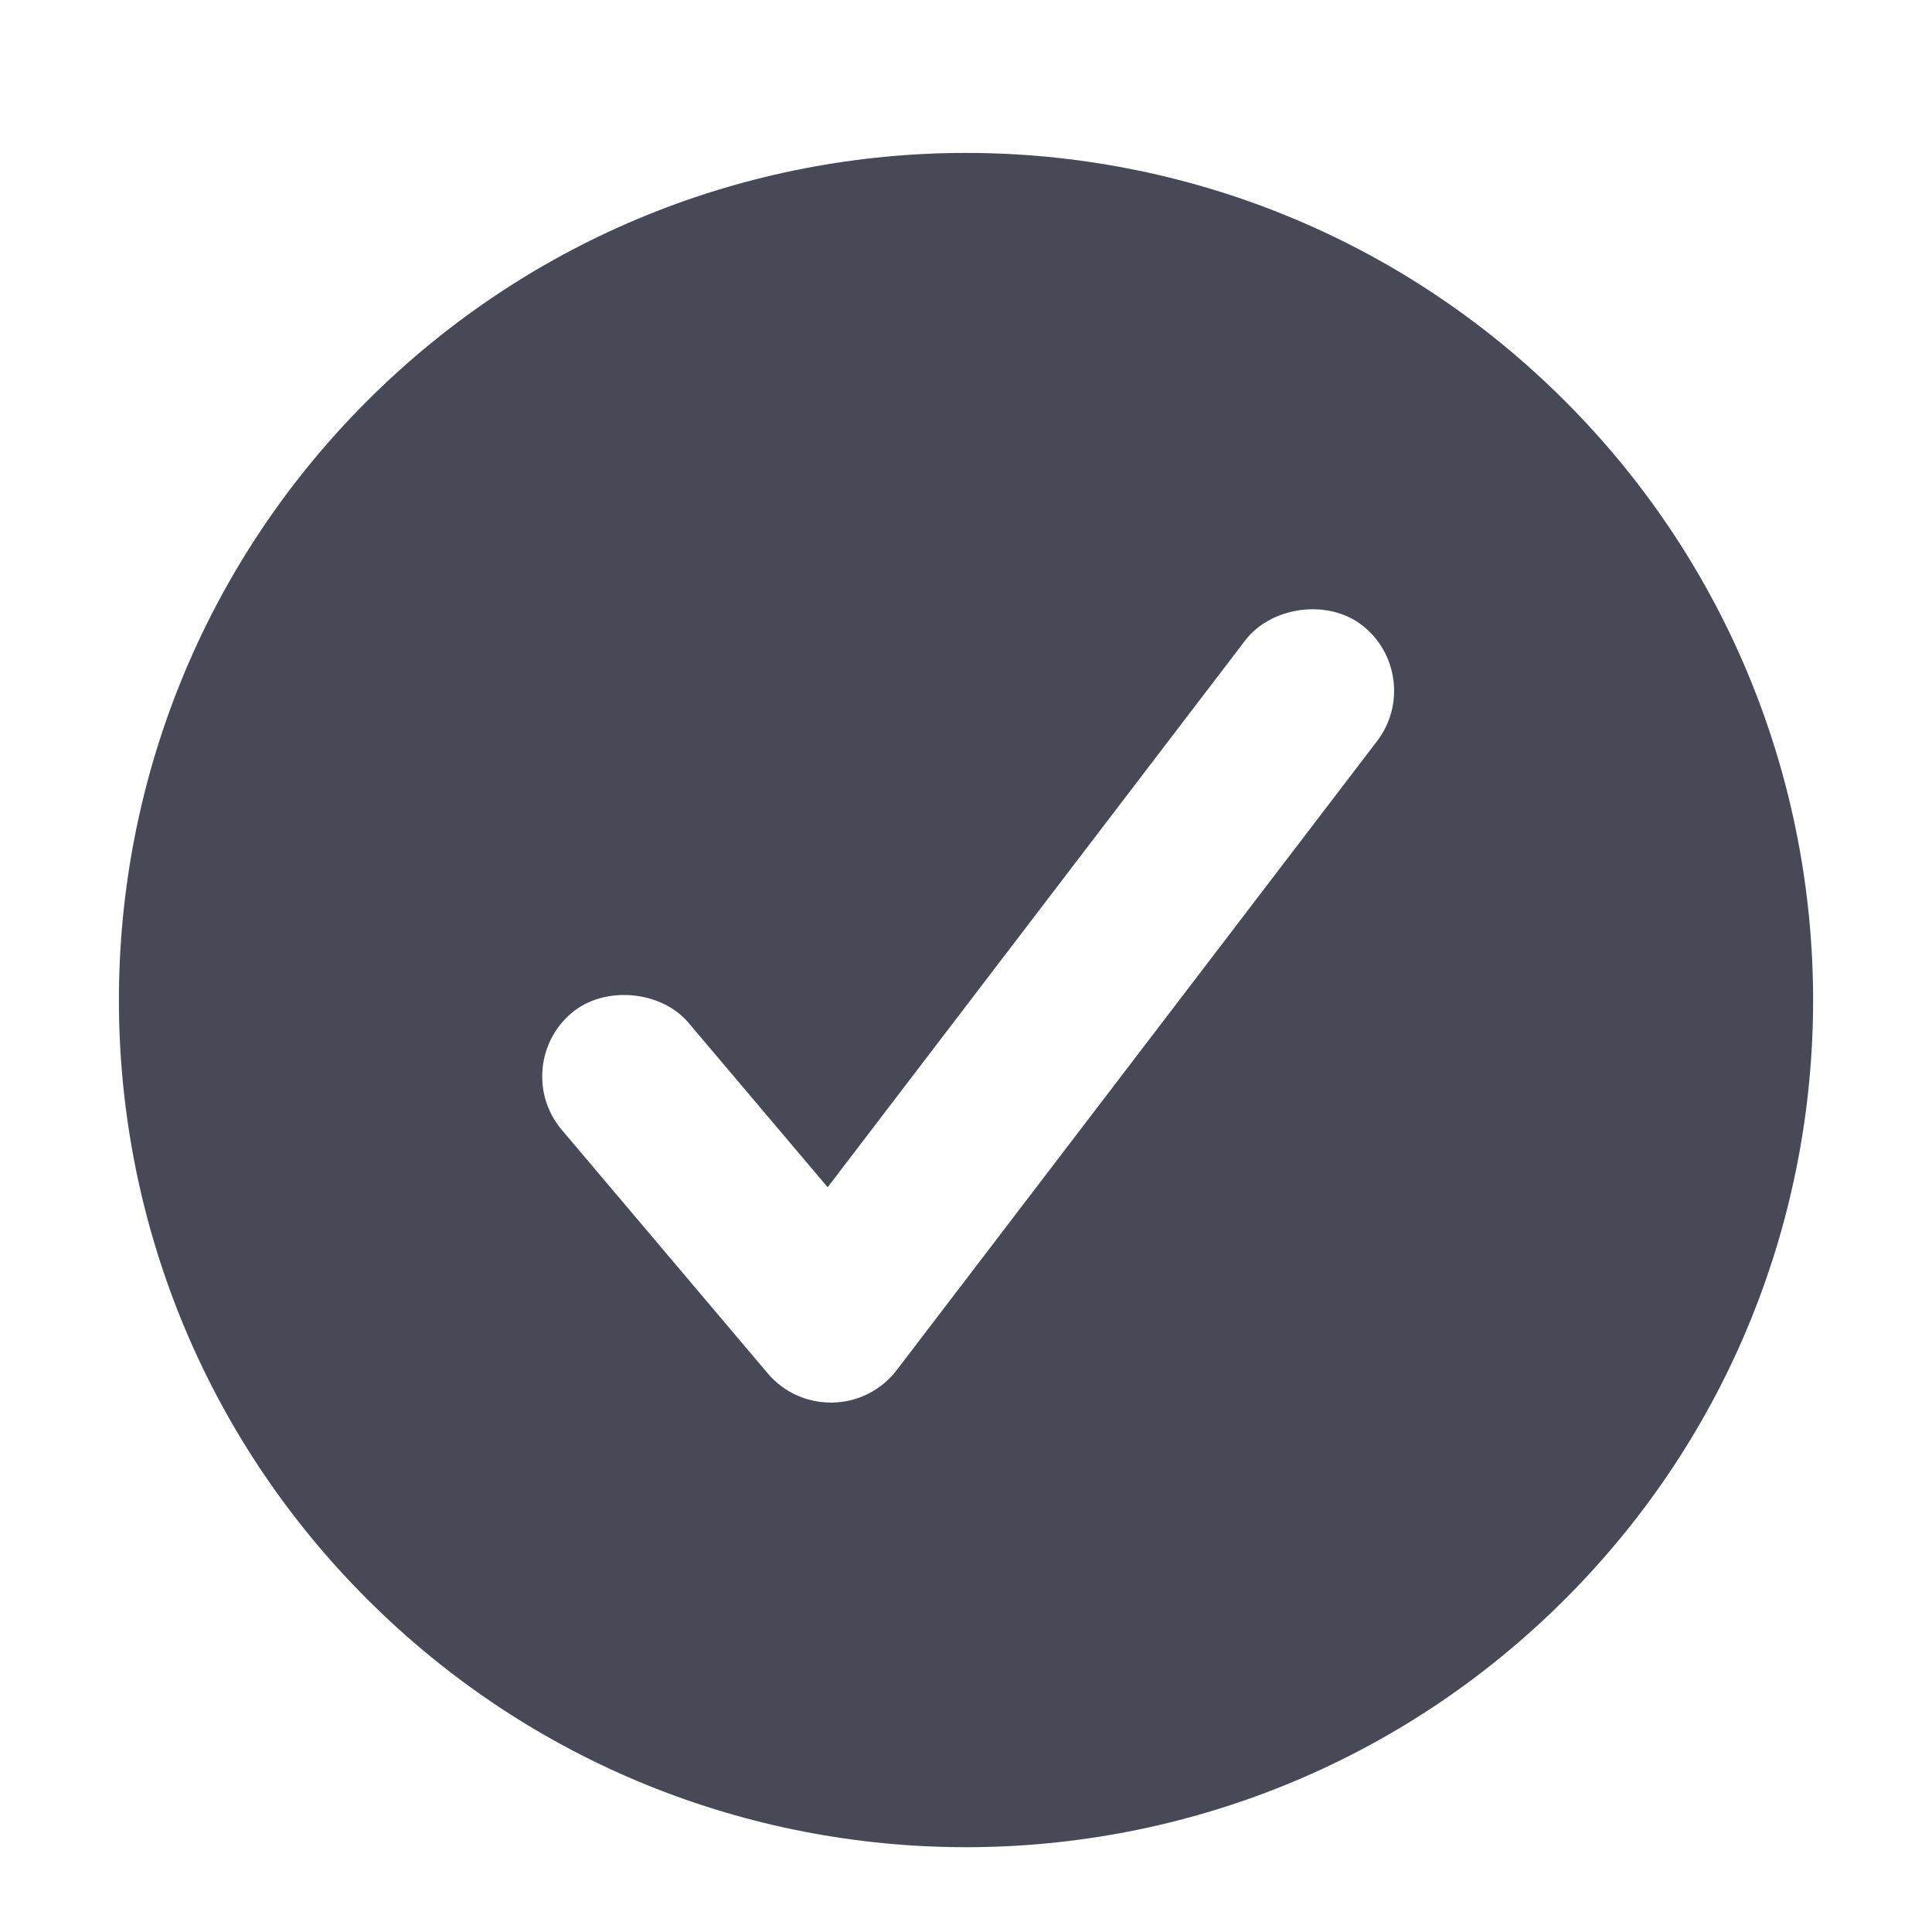
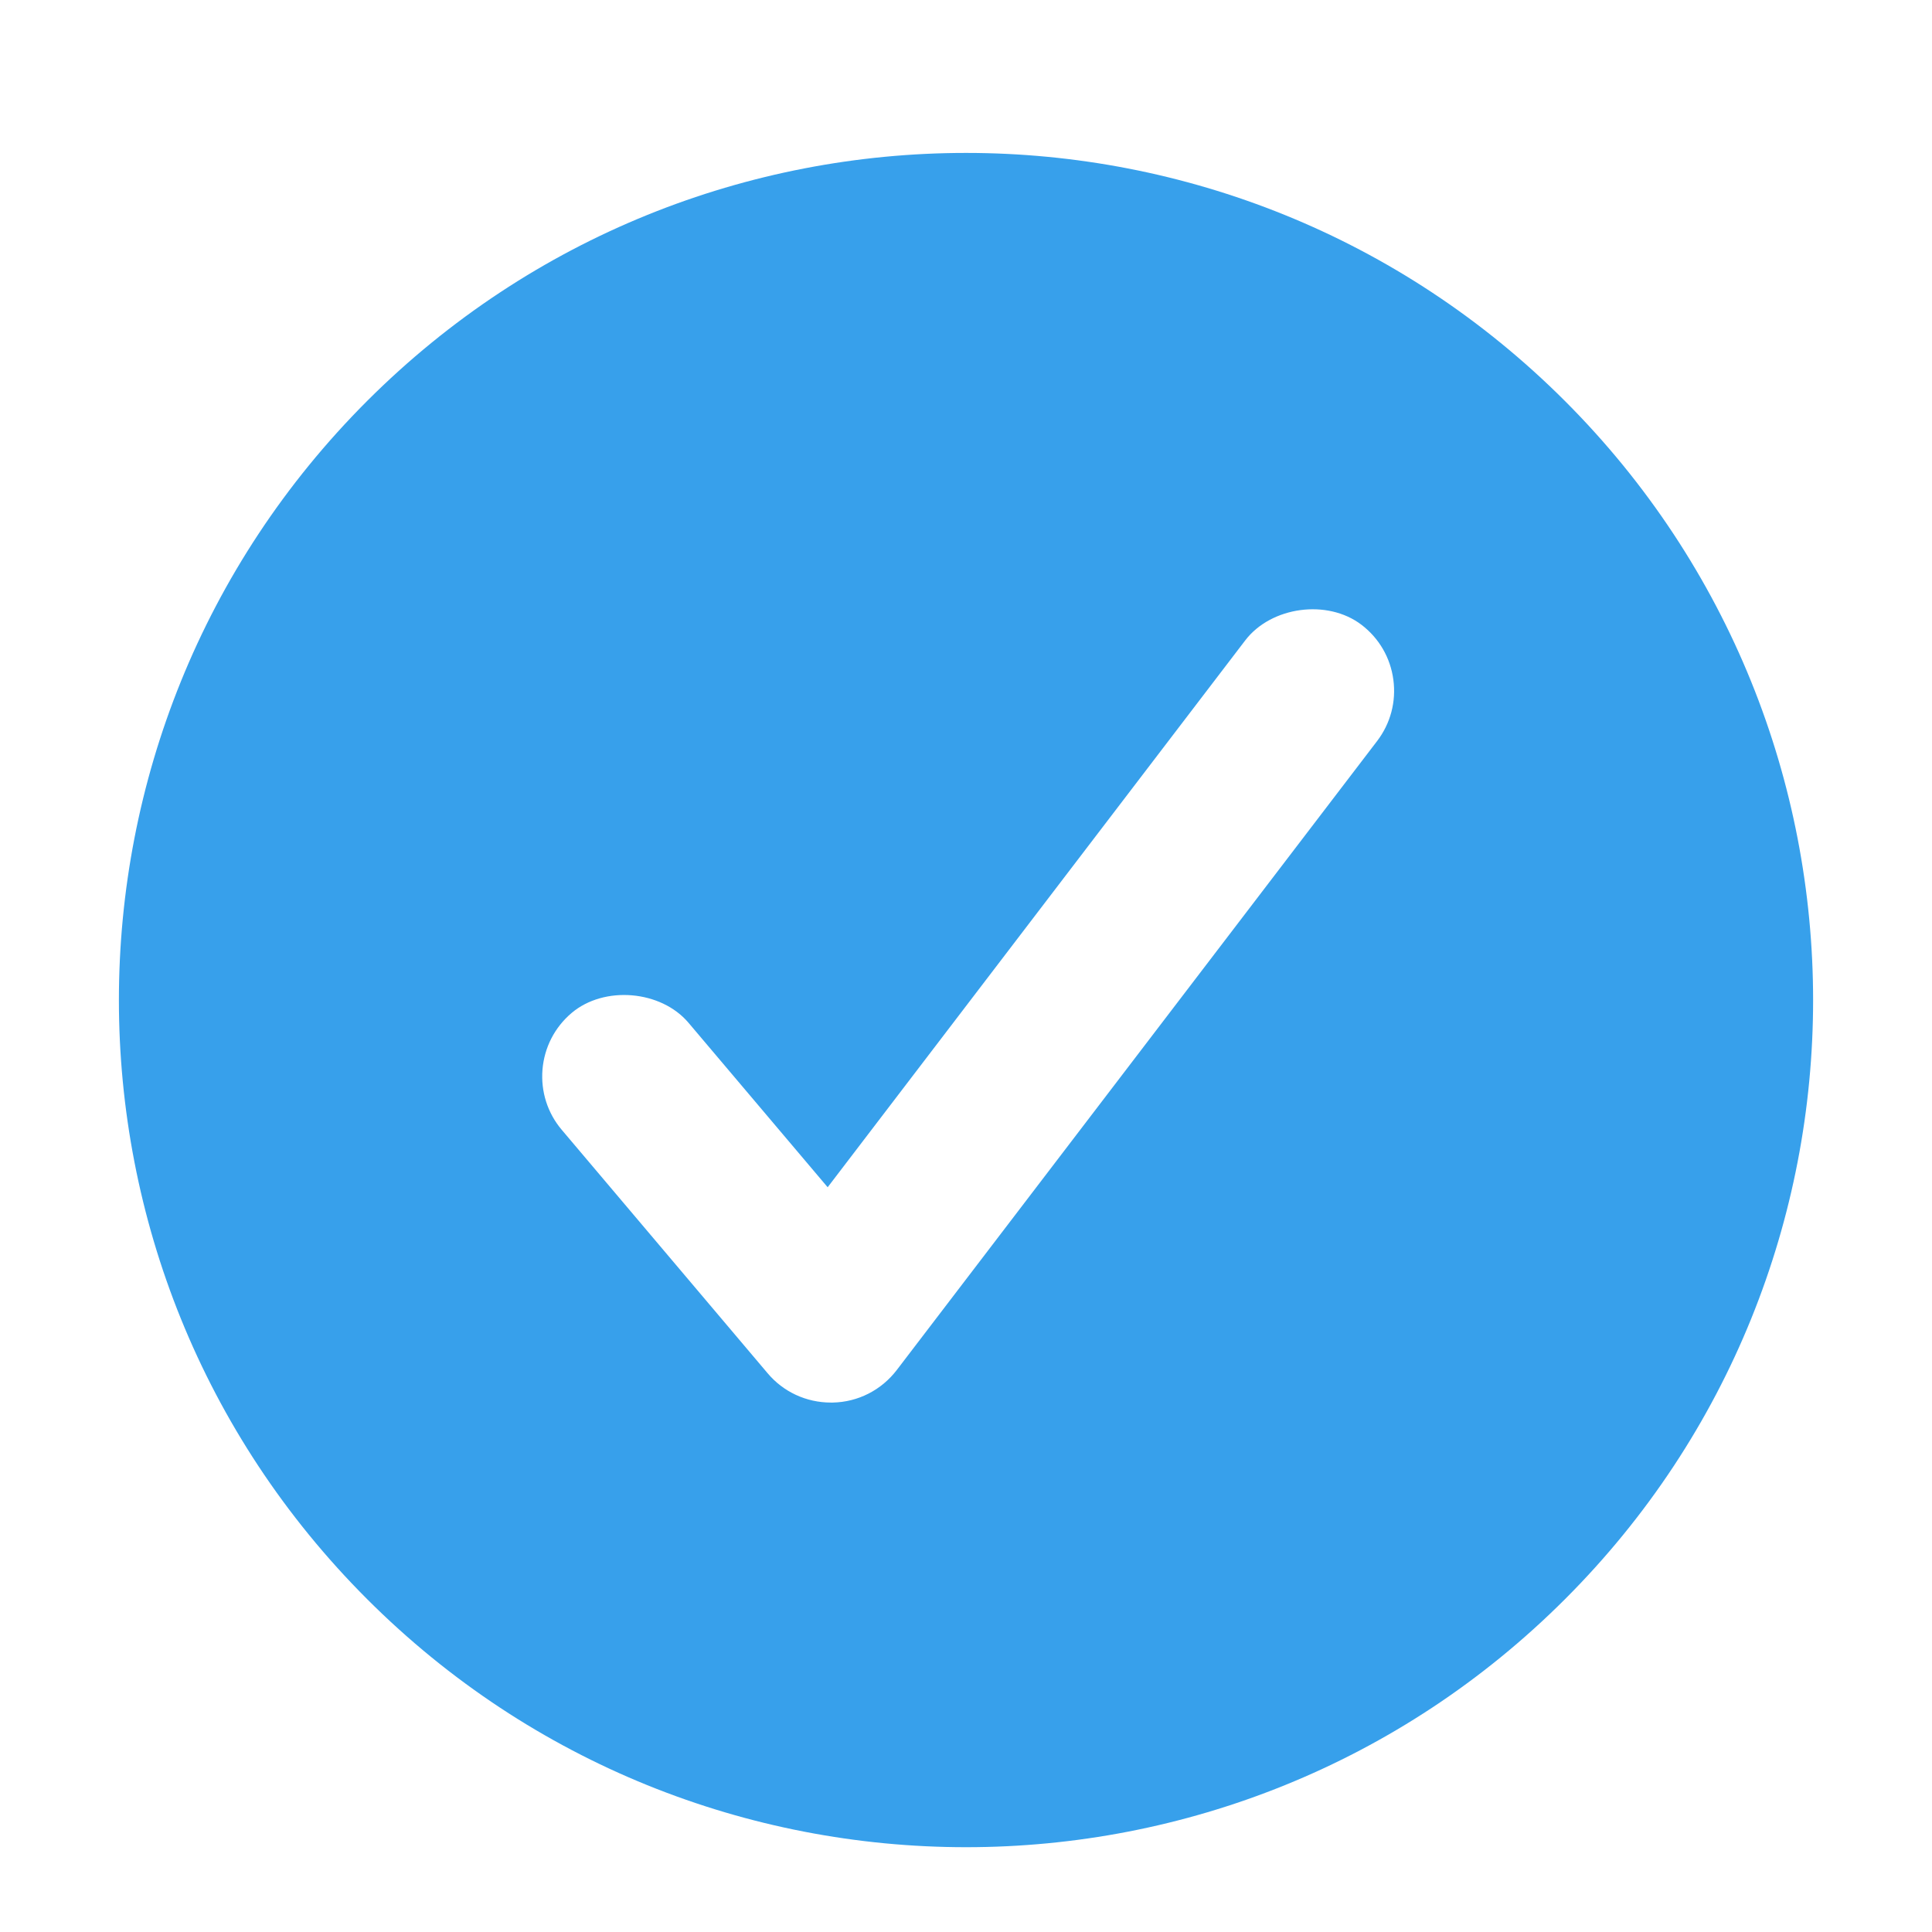
- <svg xmlns="http://www.w3.org/2000/svg" version="1.1" id="Layer_1" x="0px" y="0px" width="36.693px" height="36.693px" viewBox="0 0 56.693 56.693" enable-background="new 0 0 56.693 56.693" xml:space="preserve">
-   <path fill="#474A56" d="M45.922,11.767c-9.709-9.707-25.443-9.705-35.15,0c-9.709,9.711-9.711,25.447-0.002,35.155  c9.707,9.709,25.447,9.711,35.156,0.002C55.633,37.219,55.629,21.476,45.922,11.767z M40.409,21.747L26.316,40.201  c-0.452,0.591-1.137,0.941-1.878,0.956h-0.005h-0.052c-0.721,0-1.398-0.314-1.858-0.863l-6.038-7.139  c-0.419-0.494-0.619-1.125-0.566-1.773c0.055-0.648,0.358-1.236,0.853-1.656c0.957-0.811,2.625-0.668,3.432,0.287l4.083,4.826  l12.253-16.047c0.762-0.996,2.411-1.221,3.412-0.458c0.517,0.395,0.849,0.967,0.935,1.612  C40.973,20.591,40.804,21.231,40.409,21.747z" />
+ <svg xmlns="http://www.w3.org/2000/svg" version="1.1" id="Layer_1" x="0px" y="0px" width="30.693px" height="30.693px" viewBox="0 0 56.693 56.693" enable-background="new 0 0 56.693 56.693" xml:space="preserve">
+   <path fill="#37a0eb" d="M45.922,11.767c-9.709-9.707-25.443-9.705-35.15,0c-9.709,9.711-9.711,25.447-0.002,35.155  c9.707,9.709,25.447,9.711,35.156,0.002C55.633,37.219,55.629,21.476,45.922,11.767z M40.409,21.747L26.316,40.201  c-0.452,0.591-1.137,0.941-1.878,0.956h-0.005h-0.052c-0.721,0-1.398-0.314-1.858-0.863l-6.038-7.139  c-0.419-0.494-0.619-1.125-0.566-1.773c0.055-0.648,0.358-1.236,0.853-1.656c0.957-0.811,2.625-0.668,3.432,0.287l4.083,4.826  l12.253-16.047c0.762-0.996,2.411-1.221,3.412-0.458c0.517,0.395,0.849,0.967,0.935,1.612  C40.973,20.591,40.804,21.231,40.409,21.747z" />
</svg>
